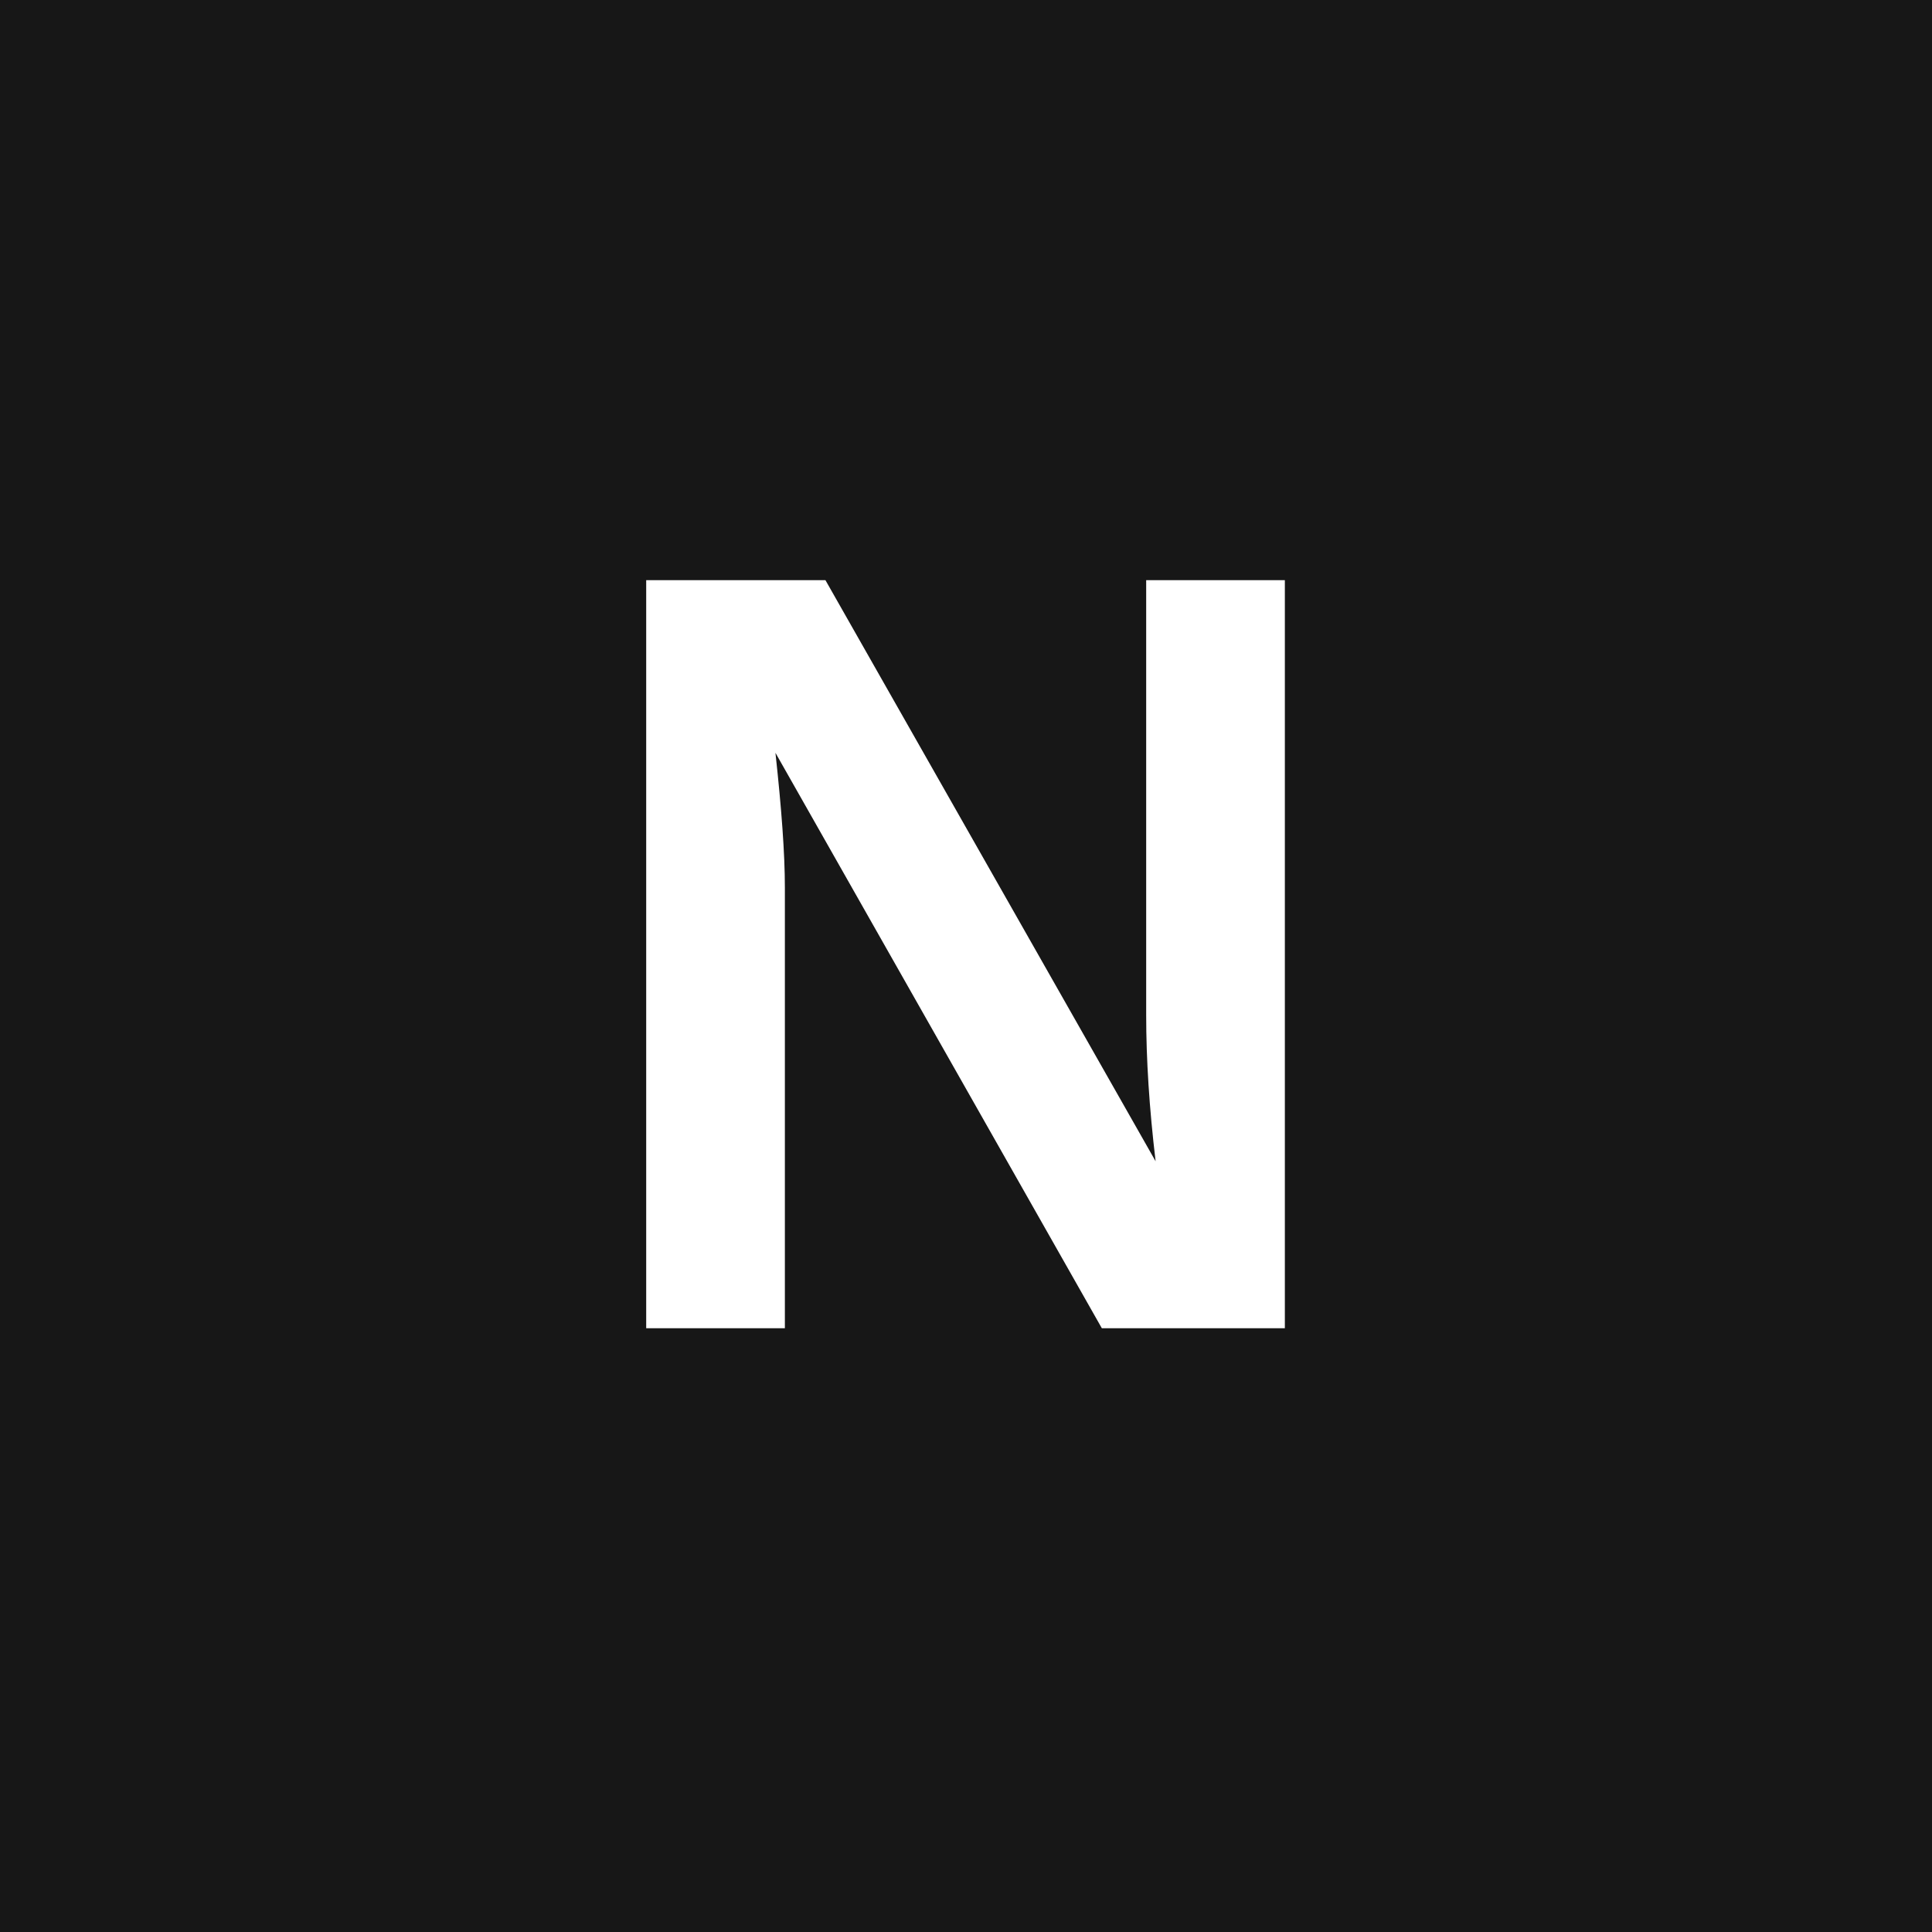
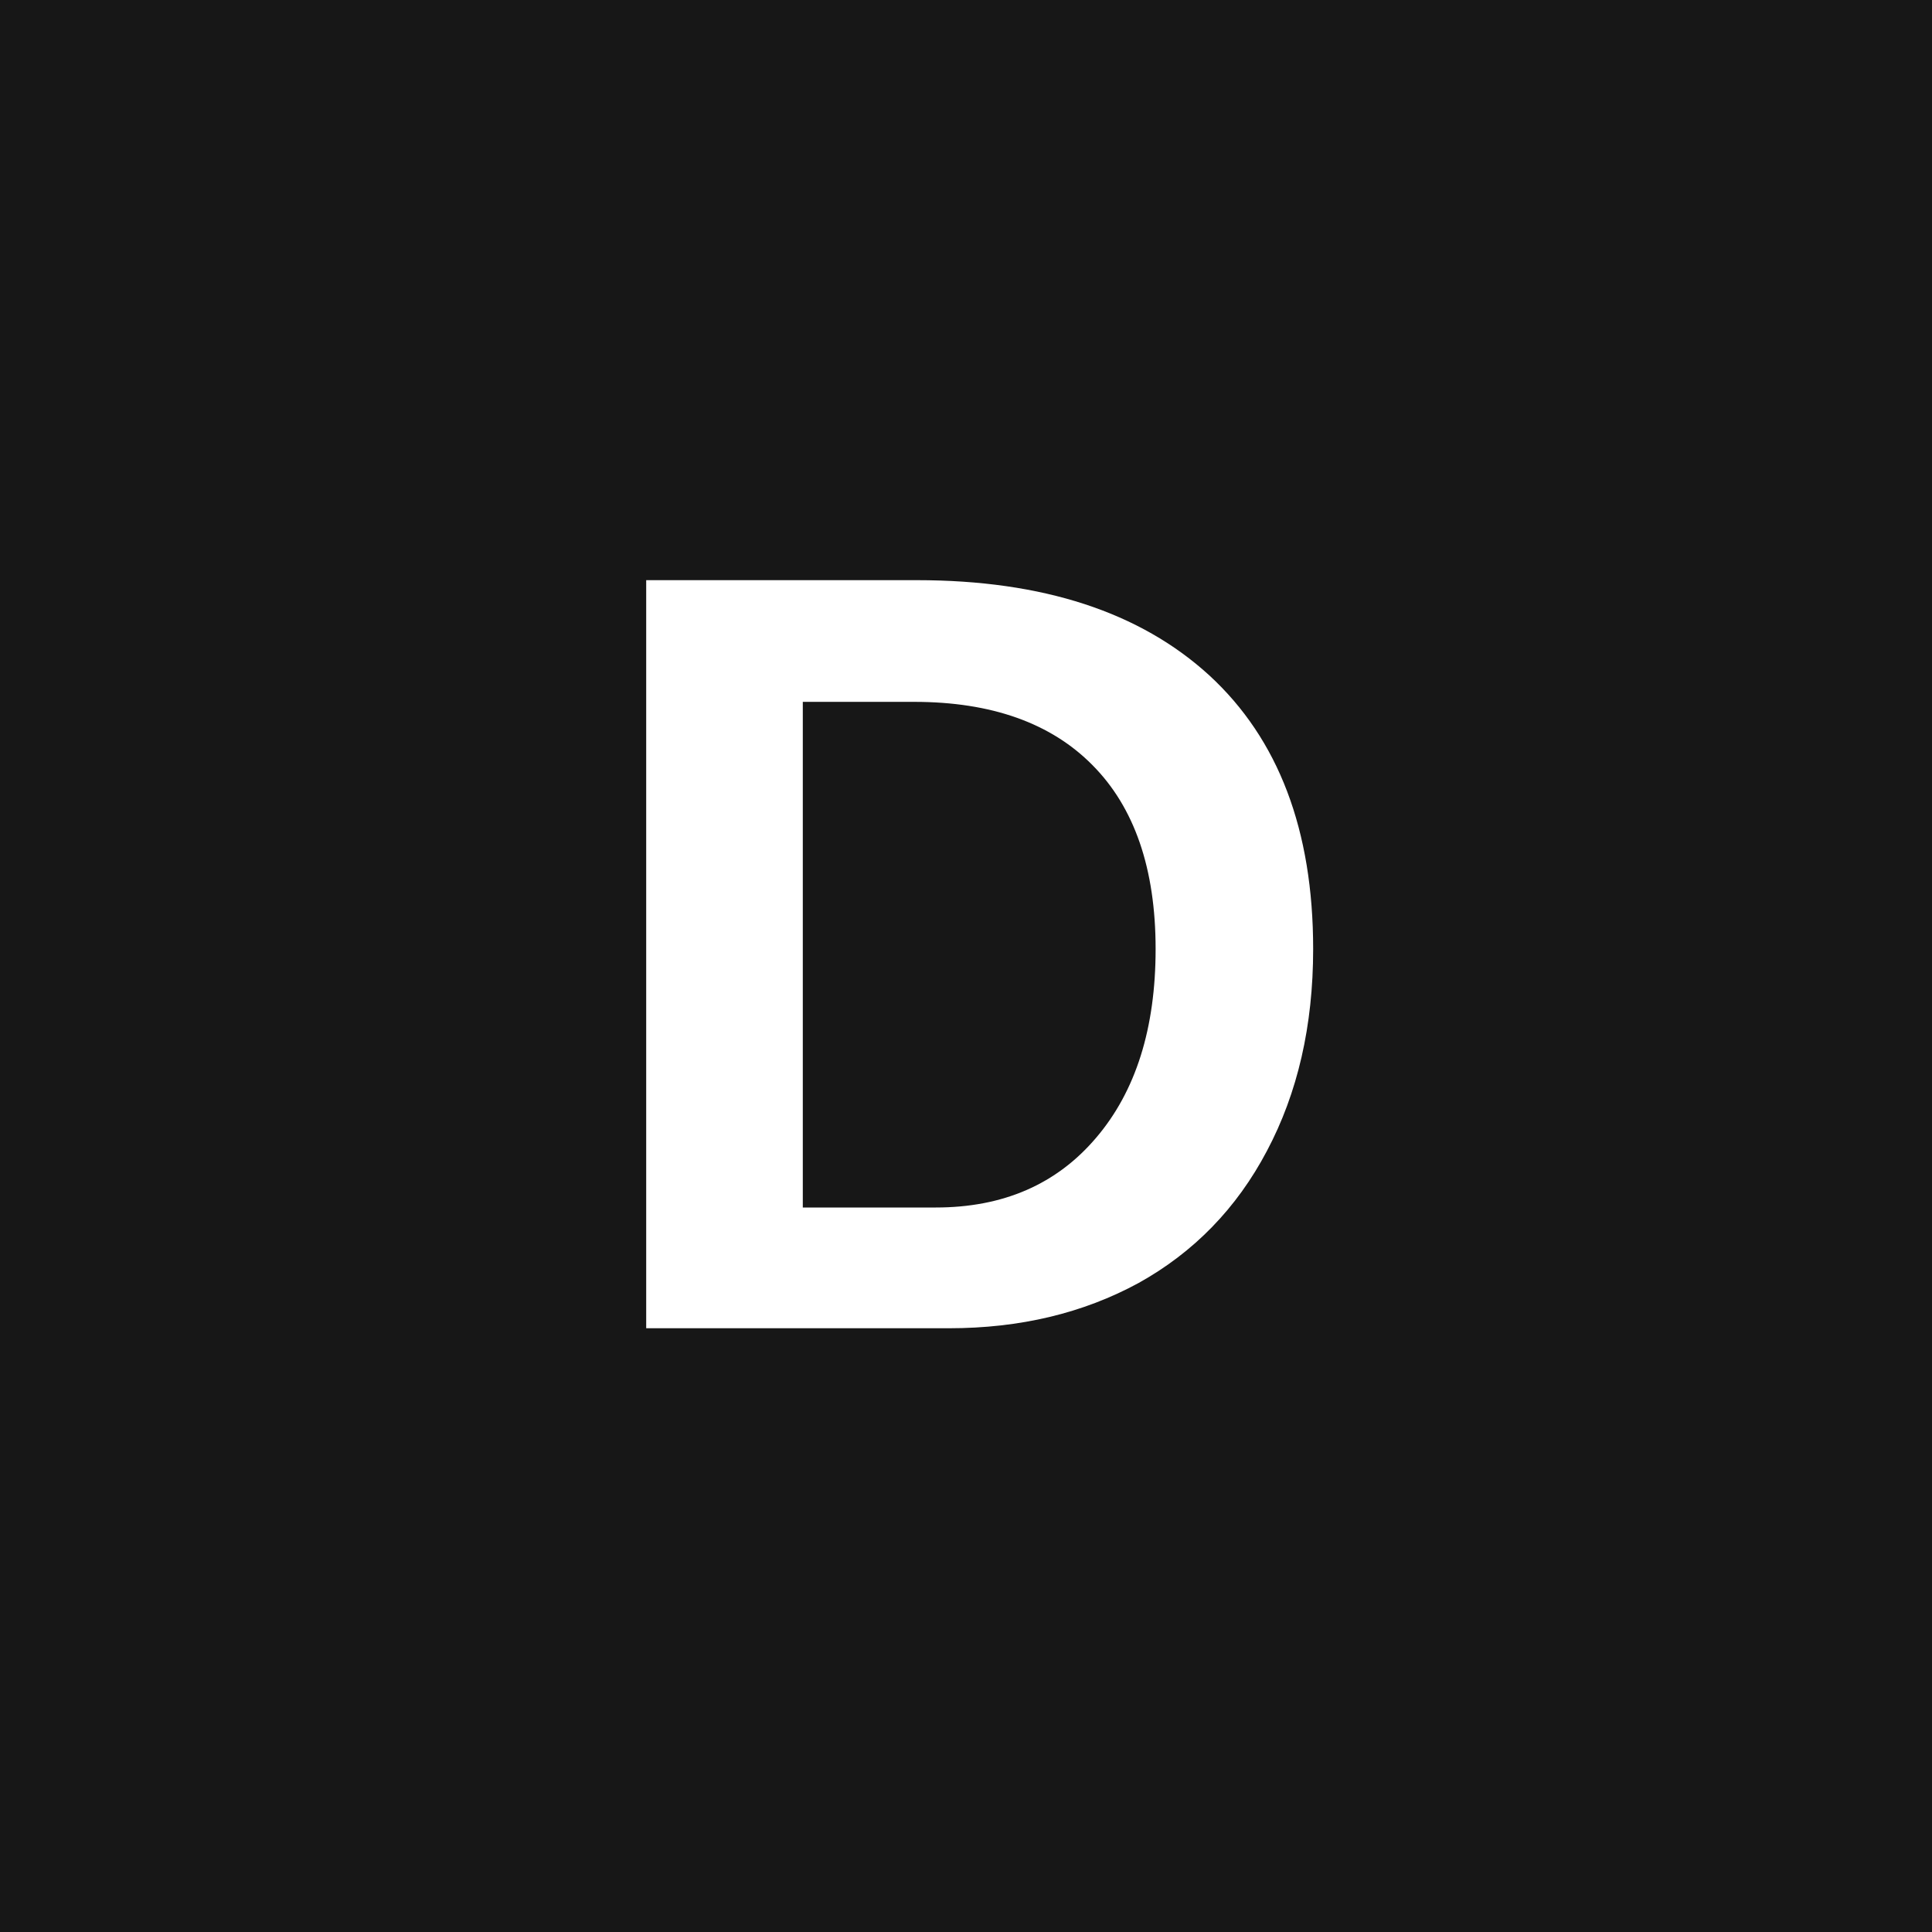
<svg xmlns="http://www.w3.org/2000/svg" viewBox="0 0 32 32" width="32" height="32">
  <rect width="32" height="32" fill="#171717" />
-   <text x="16" y="22" font-family="Arial, Helvetica, sans-serif" font-size="18" font-weight="700" fill="#ffffff" text-anchor="middle">N</text>
+   <text x="16" y="22" font-family="Arial, Helvetica, sans-serif" font-size="18" font-weight="700" fill="#ffffff" text-anchor="middle">D</text>
</svg>
